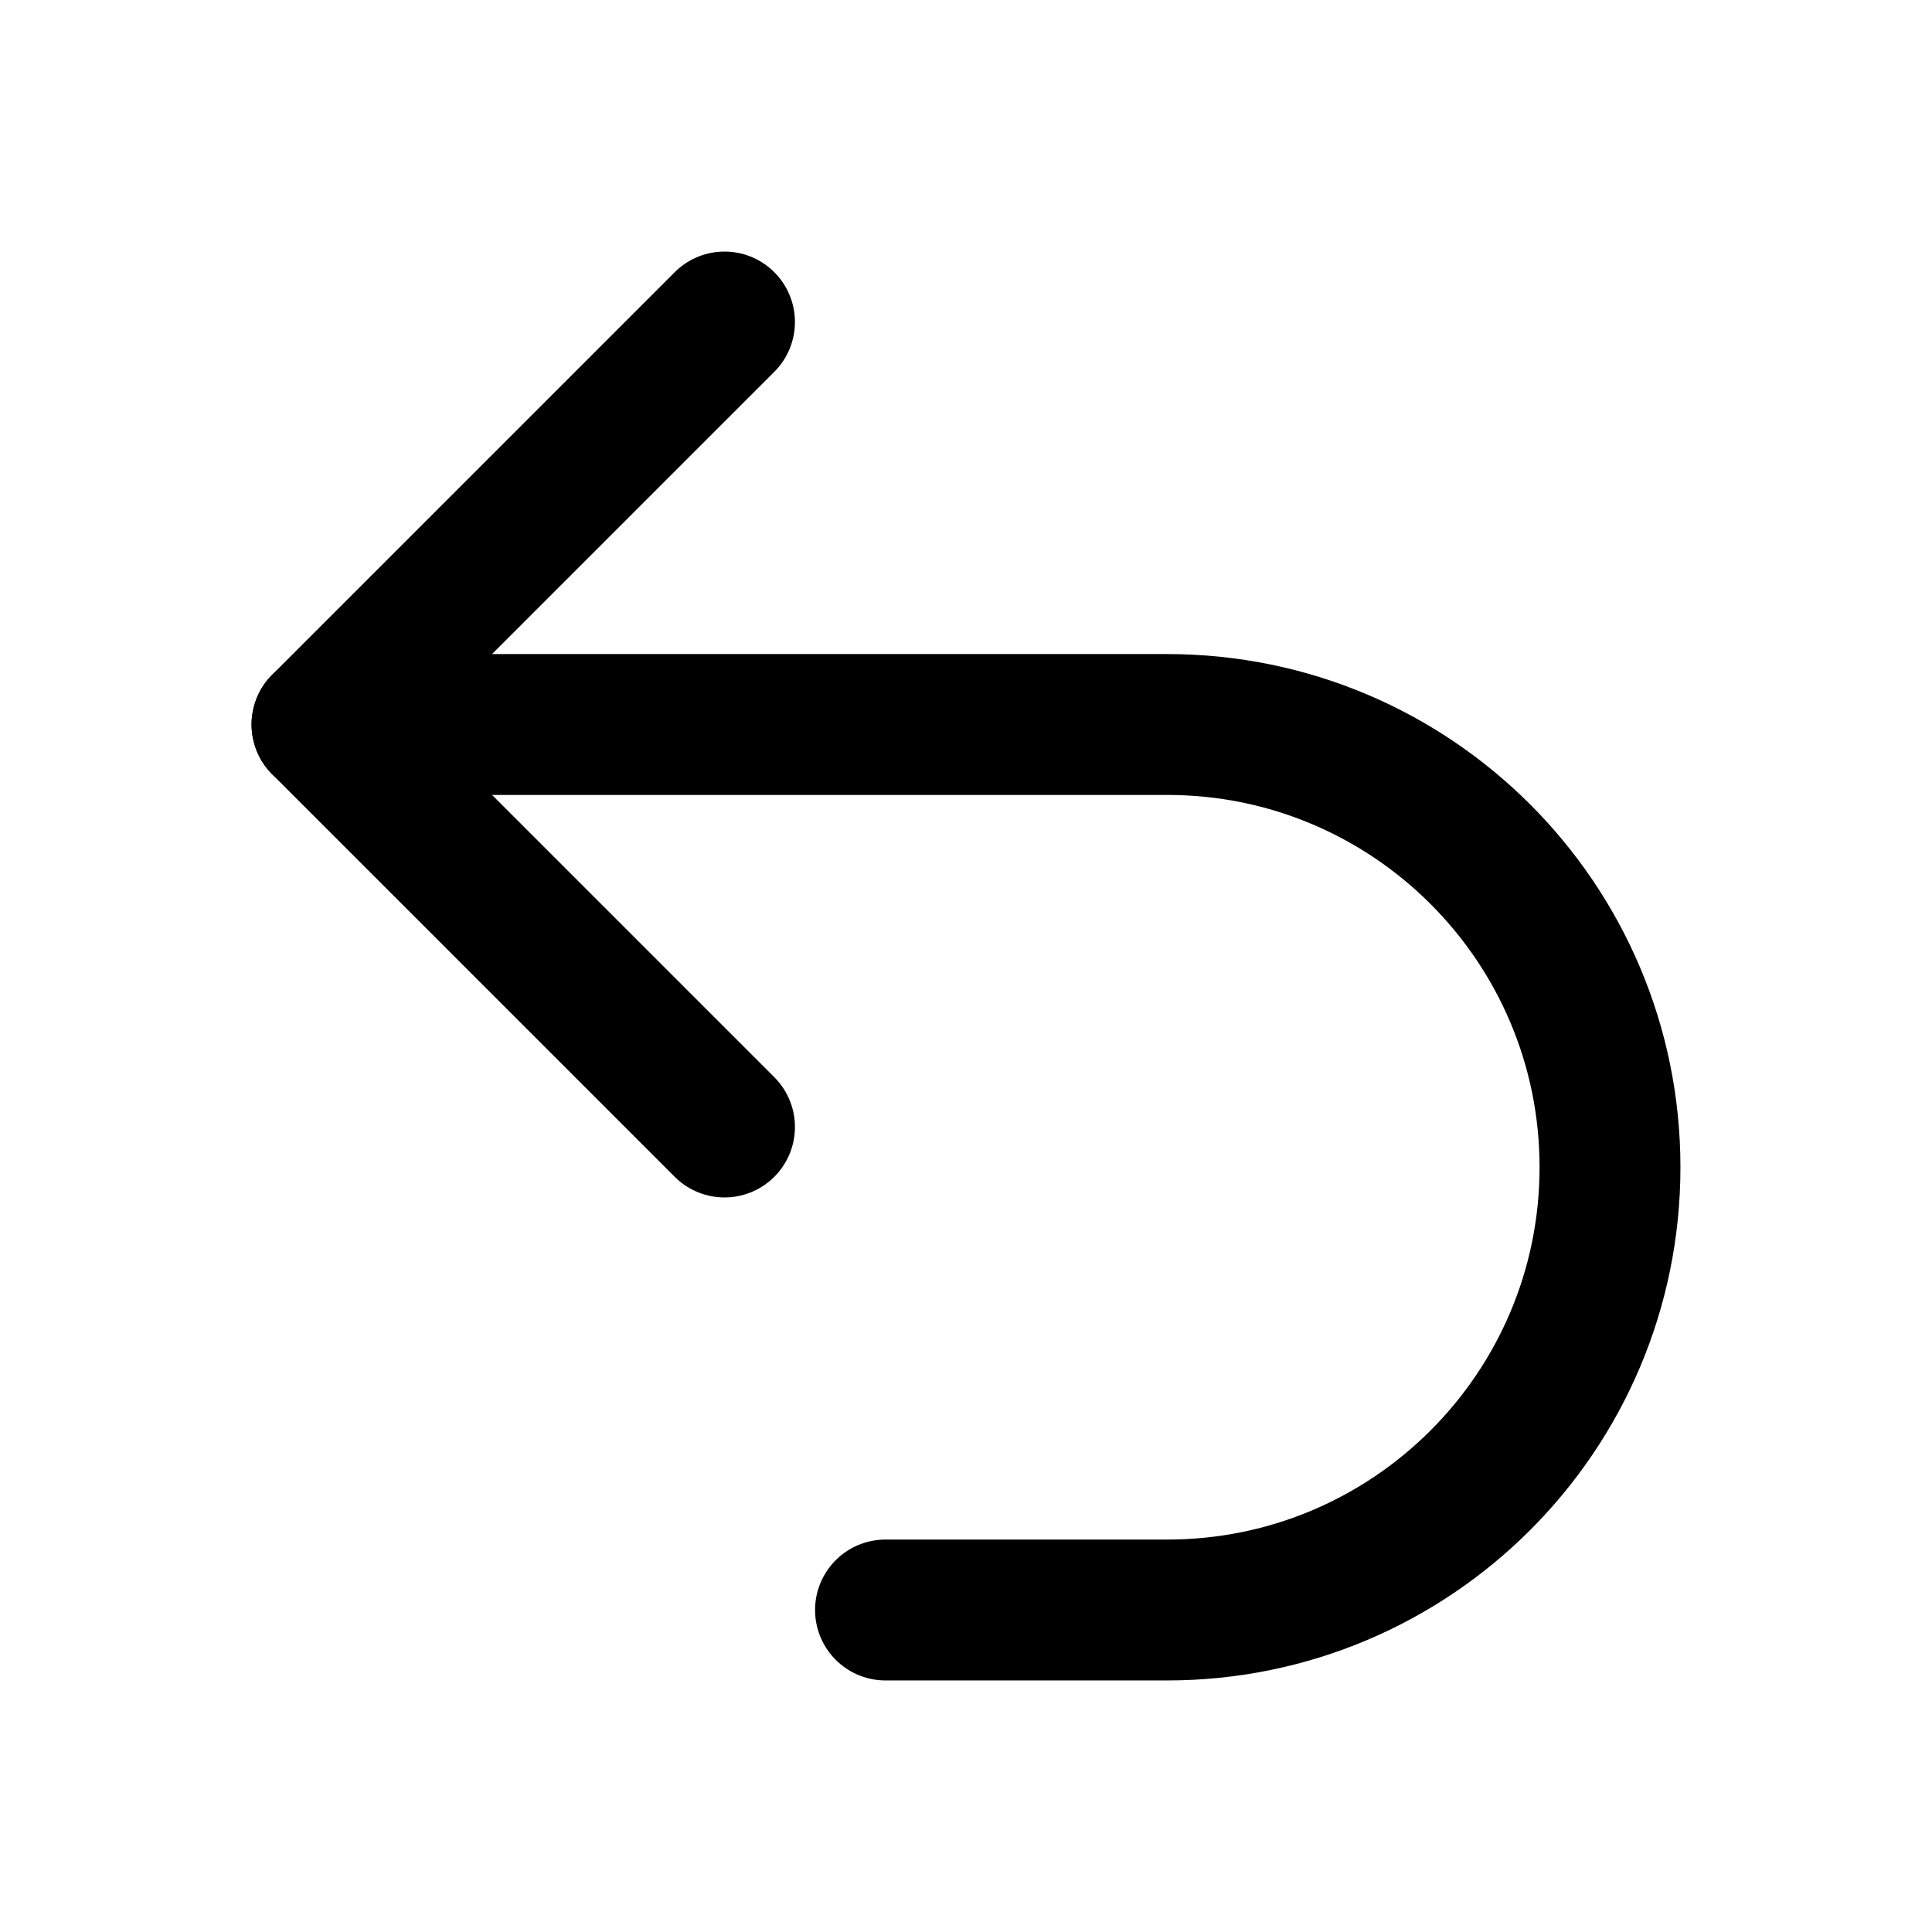
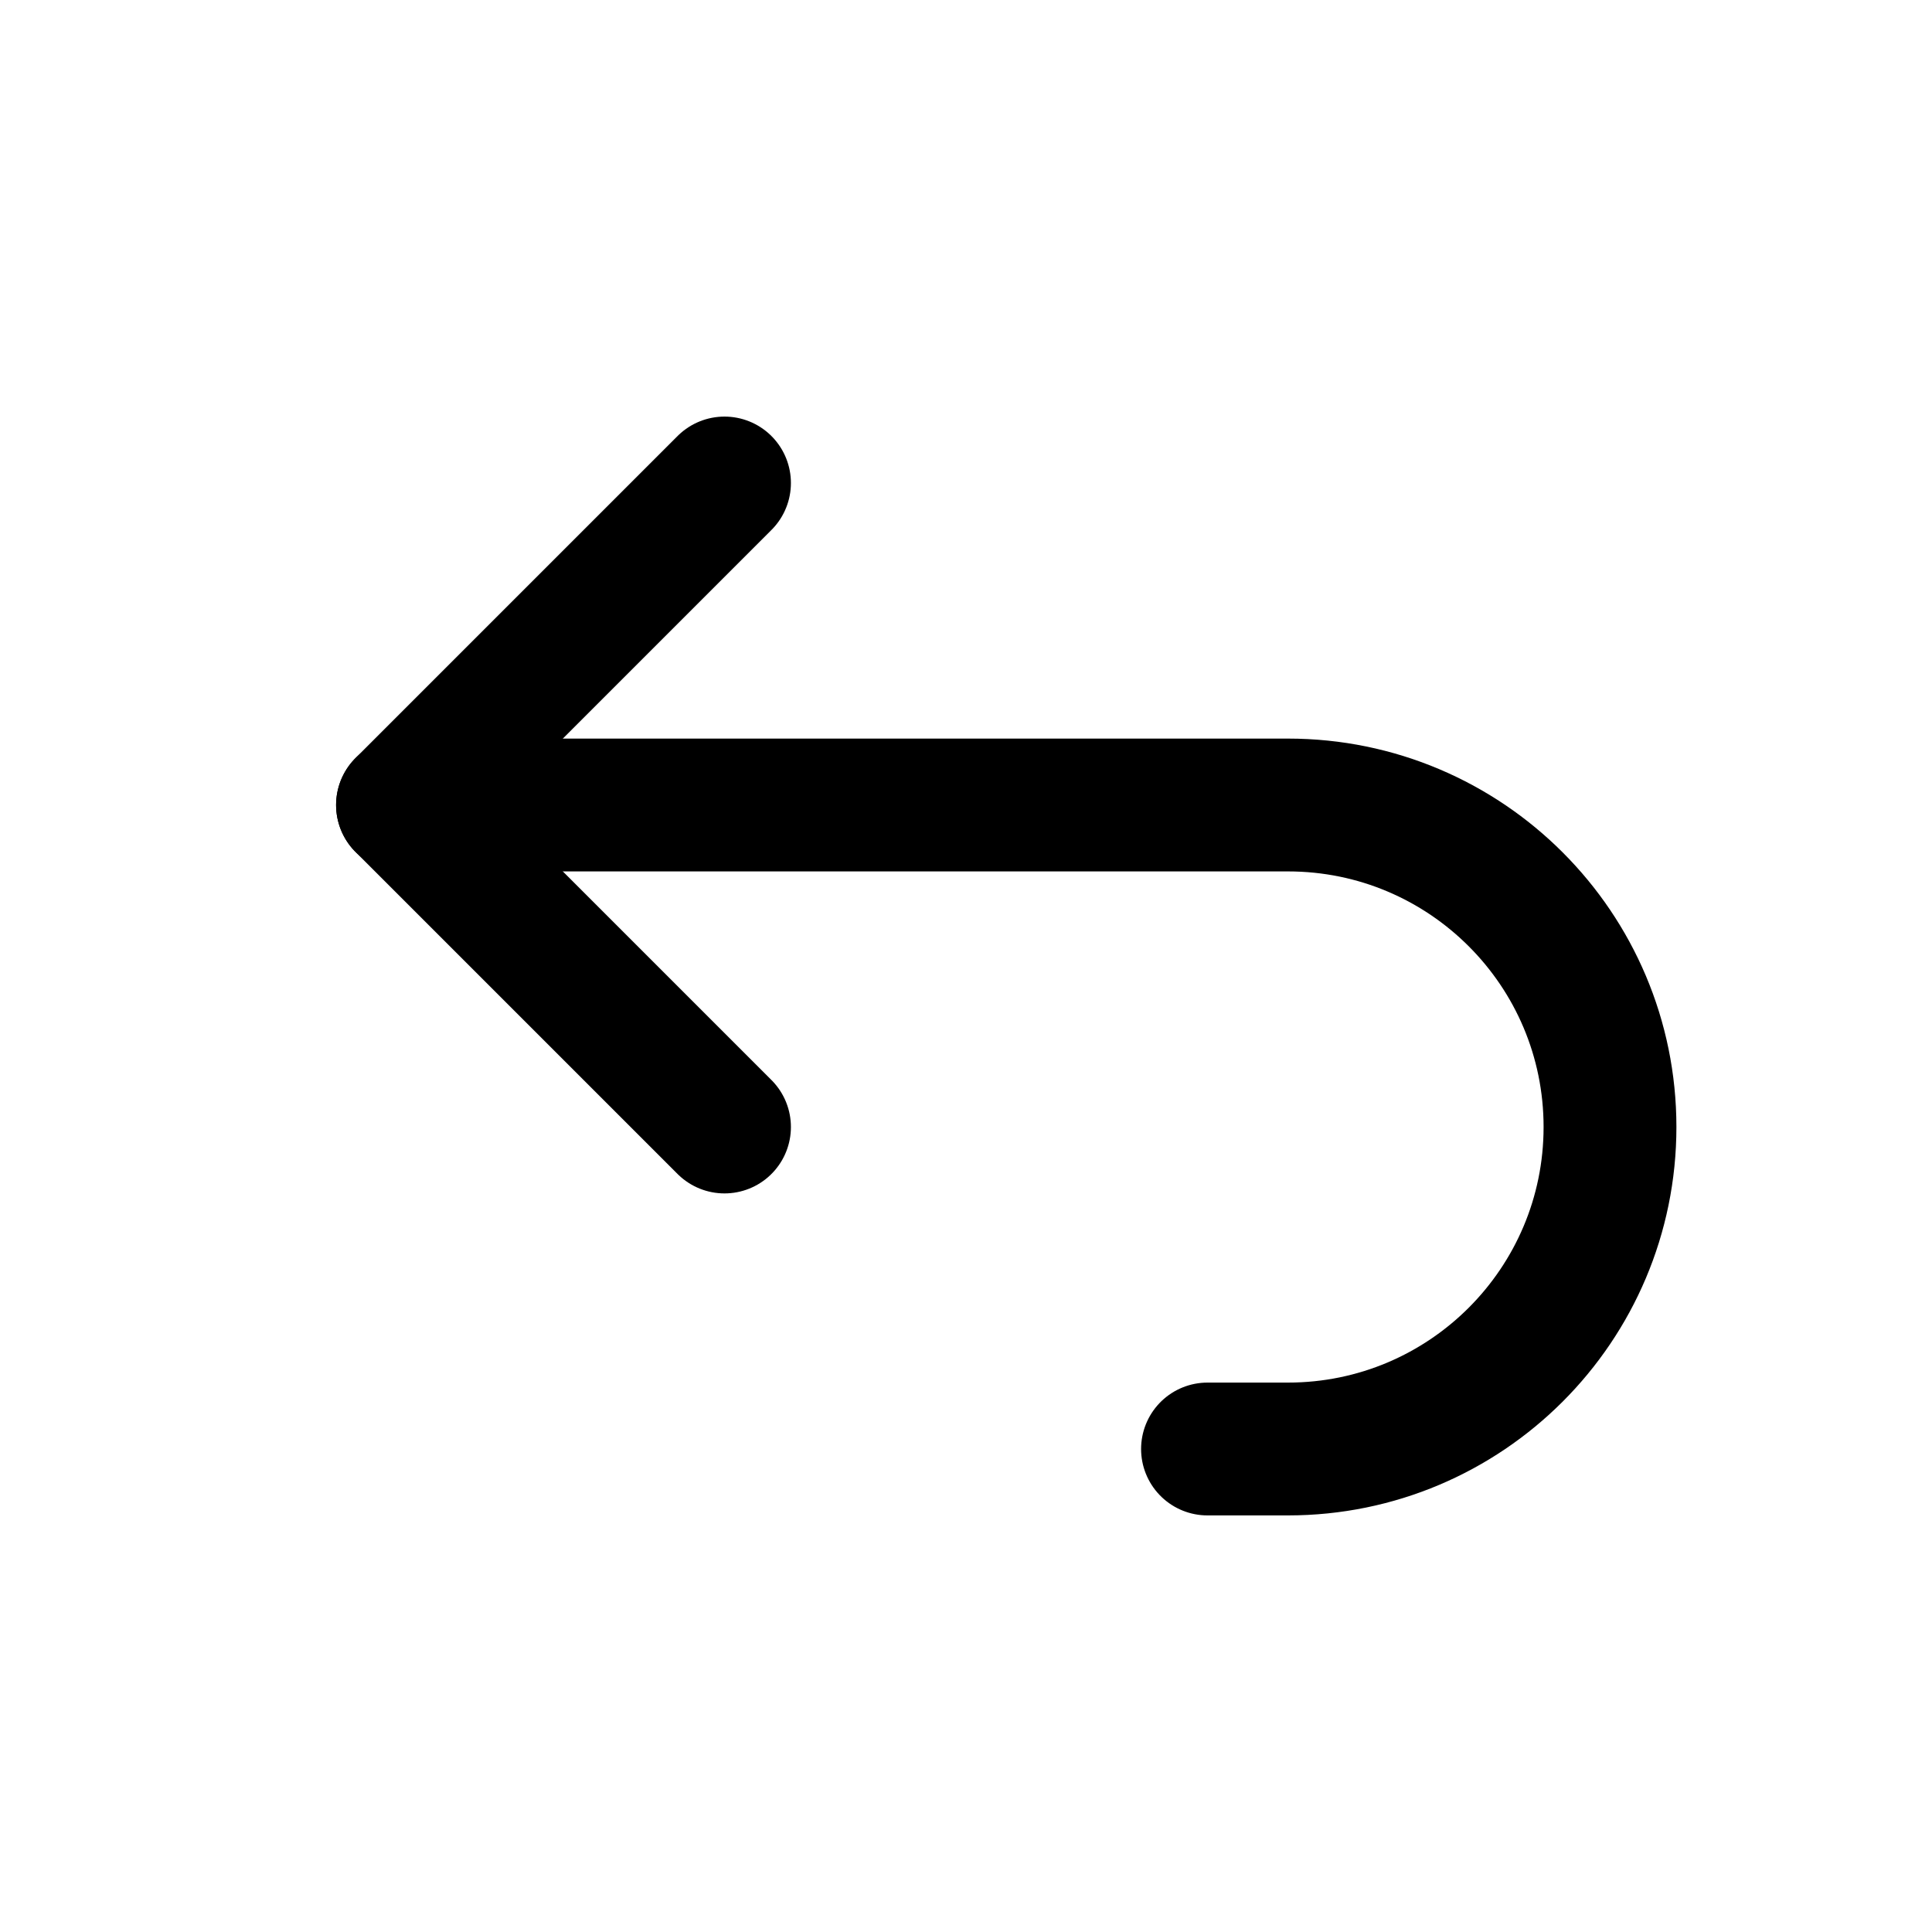
- <svg xmlns="http://www.w3.org/2000/svg" width="24" height="24" viewBox="0 0 24 24" fill="none" stroke="#000" stroke-width="1.75" stroke-linecap="round" stroke-linejoin="round">
-   <path d="M9 14 4 9l5-5" />
-   <path d="M4 9h10.5a5.5 5.5 0 0 1 5.5 5.5a5.5 5.5 0 0 1-5.5 5.5H11" />
+ <svg xmlns="http://www.w3.org/2000/svg" width="24" height="24" viewBox="0 0 24 24" fill="none" stroke="#000" stroke-width="1.65" stroke-linecap="round" stroke-linejoin="round">
+   <path d="M9 14l-4 -4l4 -4" />
+   <path d="M5 10h11a4 4 0 1 1 0 8h-1" />
</svg>
